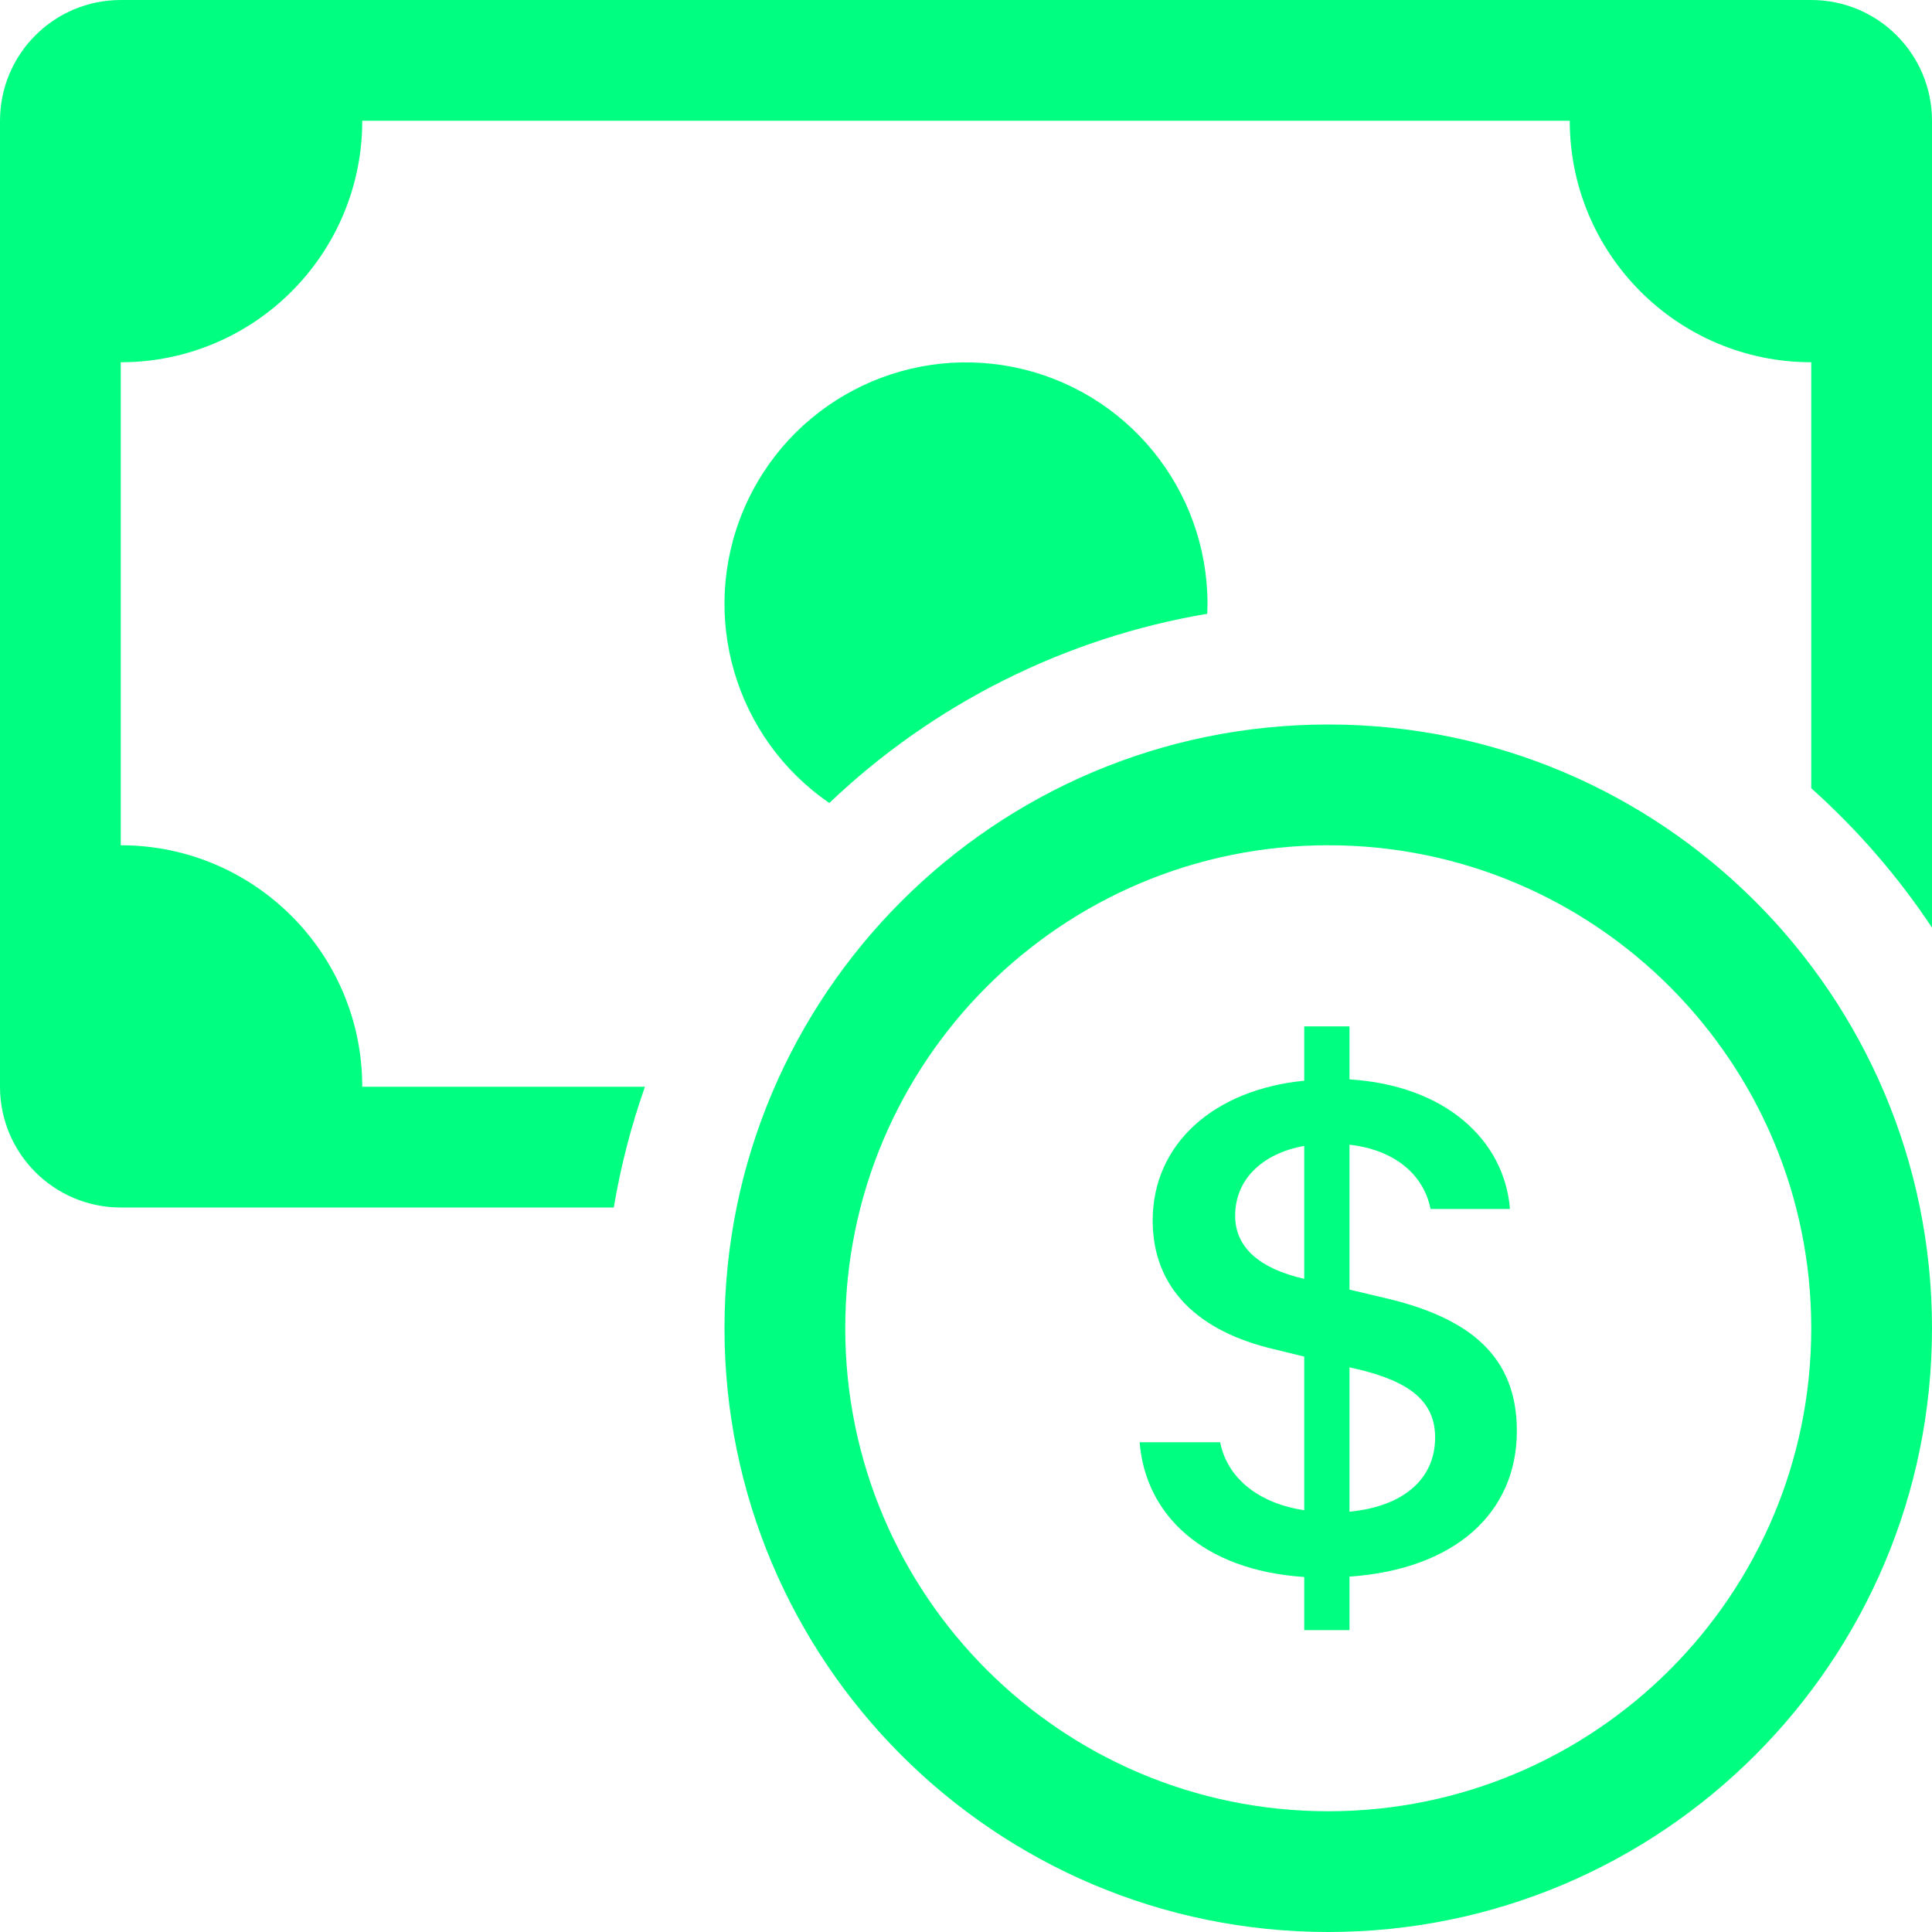
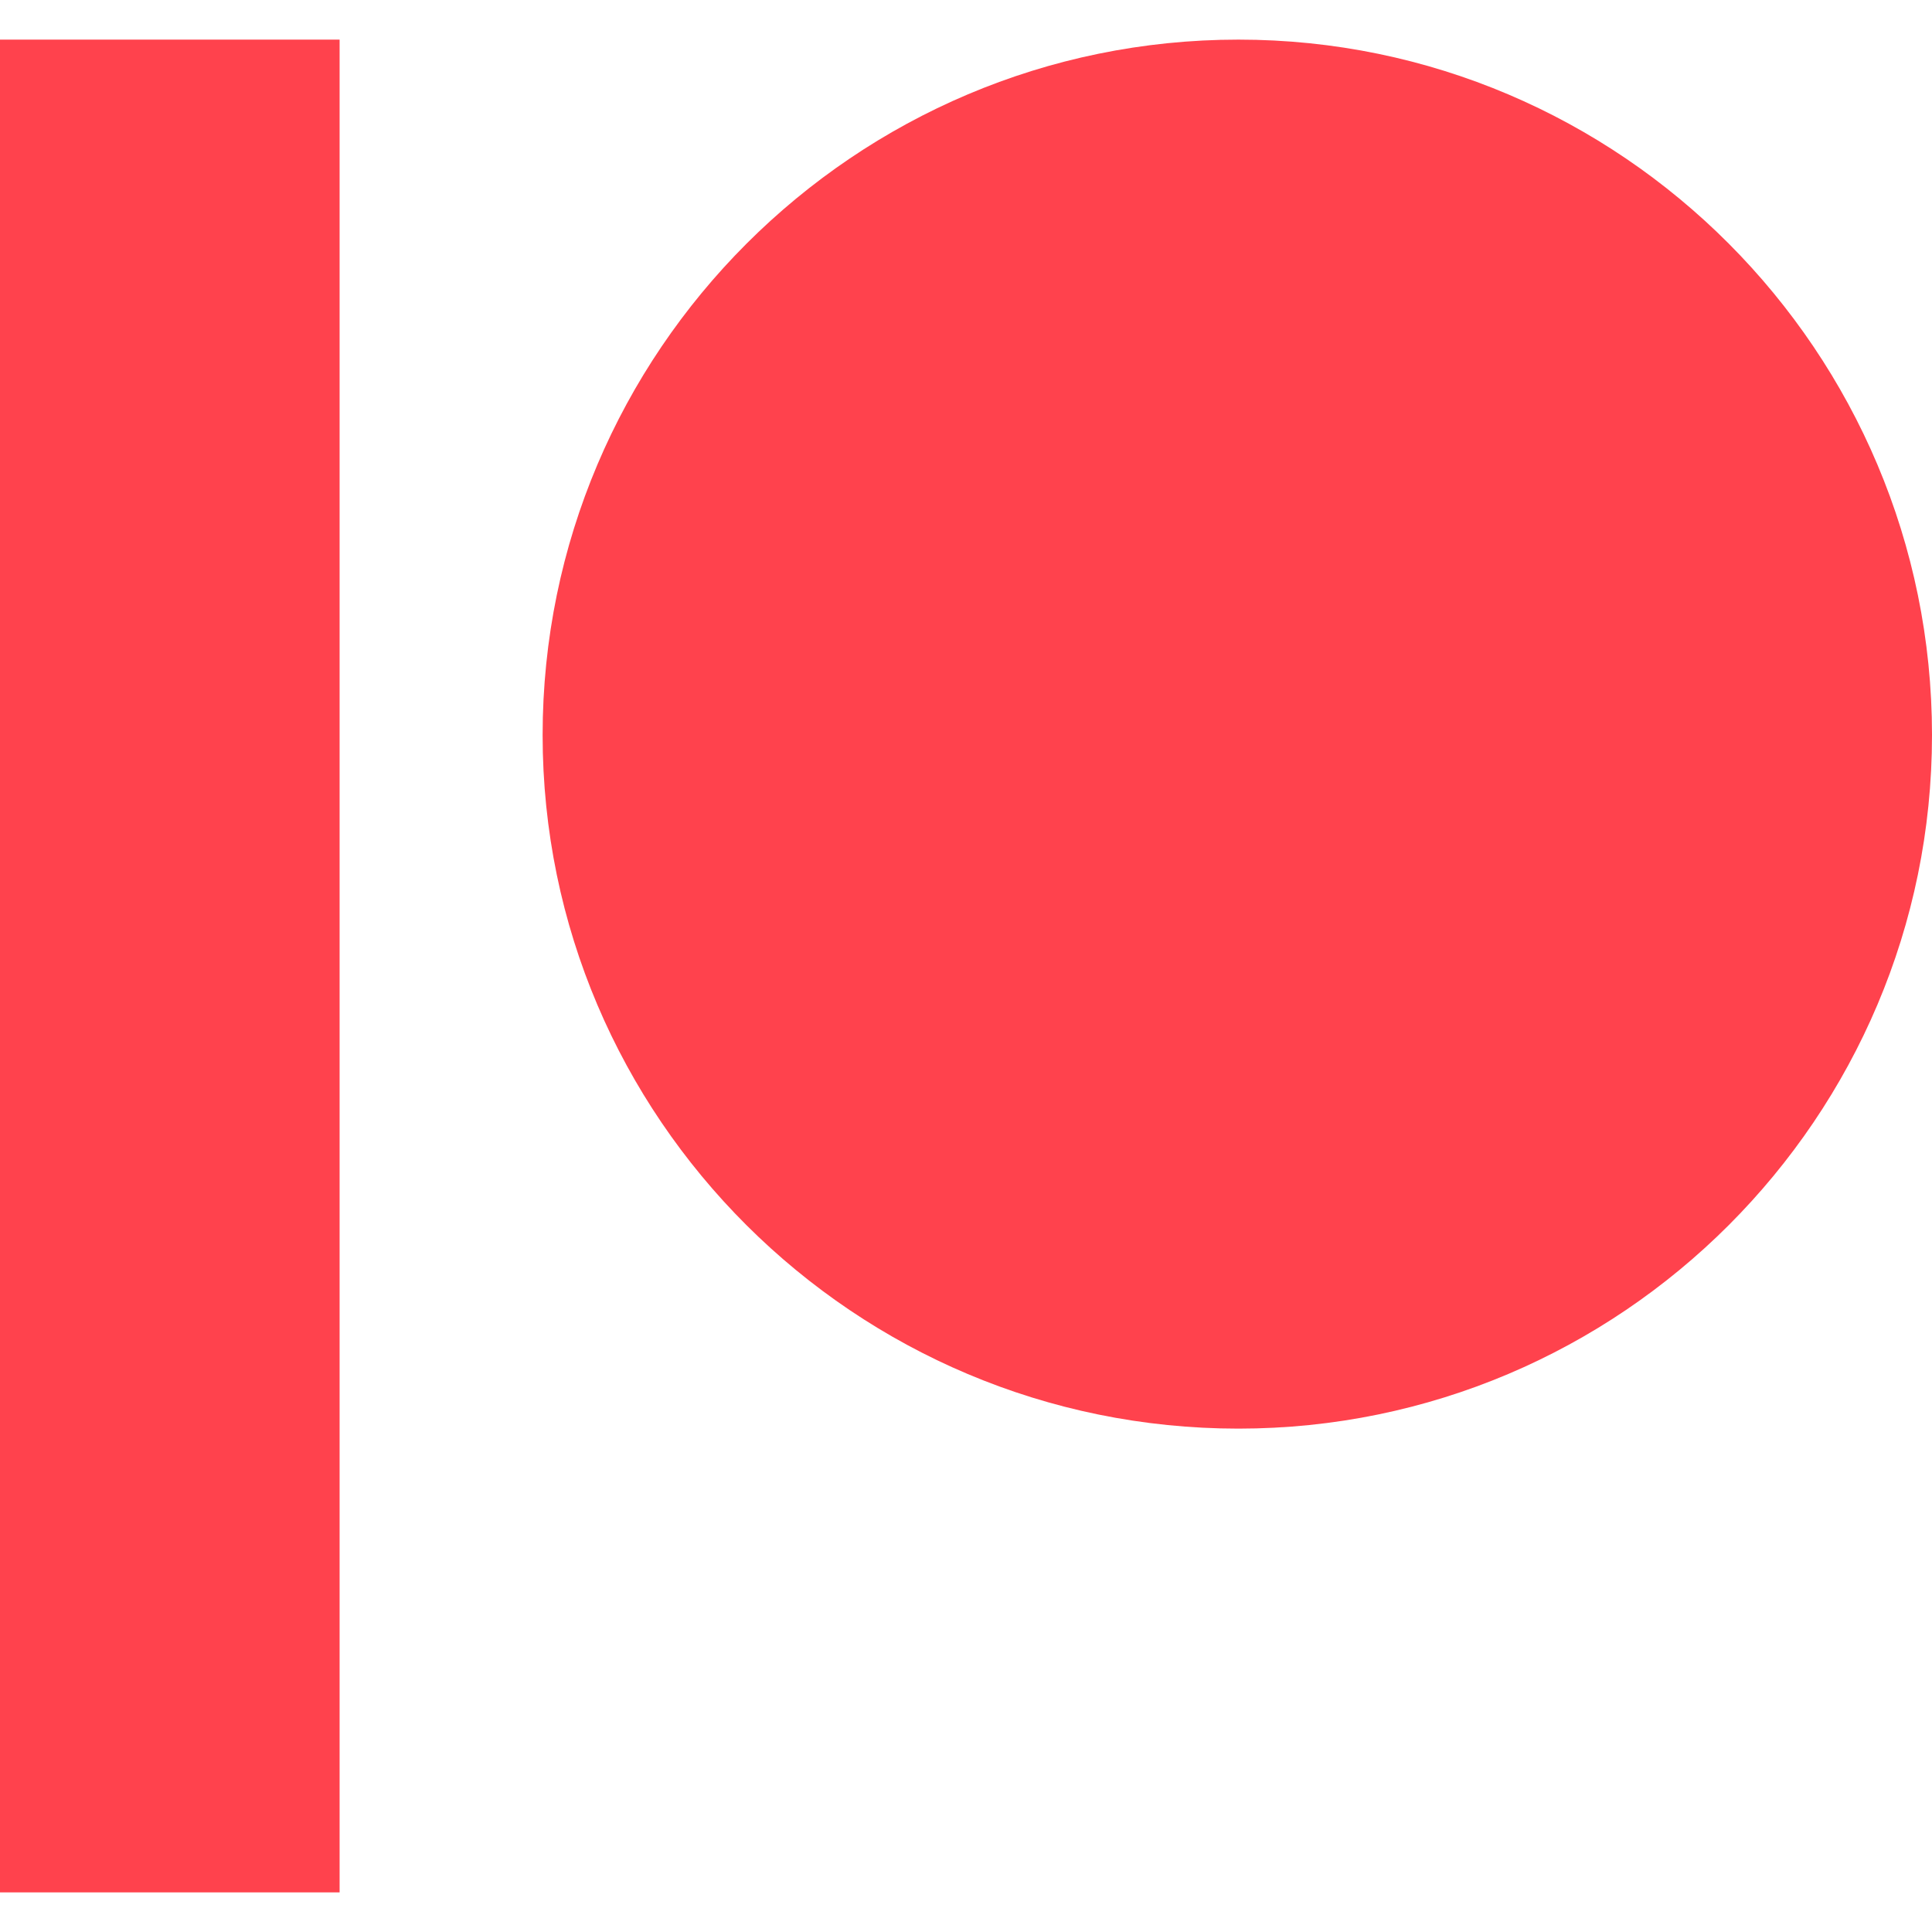
- <svg xmlns="http://www.w3.org/2000/svg" width="17" height="17" fill="#00FF80" class="bi bi-cash-coin" viewBox="0 0 16 16">
-   <path fill-rule="evenodd" d="M11 15a4 4 0 1 0 0-8 4 4 0 0 0 0 8zm5-4a5 5 0 1 1-10 0 5 5 0 0 1 10 0z" />
-   <path d="M9.438 11.944c.047.596.518 1.06 1.363 1.116v.44h.375v-.443c.875-.061 1.386-.529 1.386-1.207 0-.618-.39-.936-1.09-1.1l-.296-.07v-1.2c.376.043.614.248.671.532h.658c-.047-.575-.54-1.024-1.329-1.073V8.5h-.375v.45c-.747.073-1.255.522-1.255 1.158 0 .562.378.92 1.007 1.066l.248.061v1.272c-.384-.058-.639-.27-.696-.563h-.668zm1.36-1.354c-.369-.085-.569-.26-.569-.522 0-.294.216-.514.572-.578v1.1h-.003zm.432.746c.449.104.655.272.655.569 0 .339-.257.571-.709.614v-1.195l.054.012z" />
-   <path d="M1 0a1 1 0 0 0-1 1v8a1 1 0 0 0 1 1h4.083c.058-.344.145-.678.258-1H3a2 2 0 0 0-2-2V3a2 2 0 0 0 2-2h10a2 2 0 0 0 2 2v3.528c.38.34.717.728 1 1.154V1a1 1 0 0 0-1-1H1z" />
-   <path d="M9.998 5.083 10 5a2 2 0 1 0-3.132 1.65 5.982 5.982 0 0 1 3.13-1.567z" />
+ <svg xmlns="http://www.w3.org/2000/svg" aria-hidden="true" focusable="false" widht="17" height="17" data-prefix="fab" data-icon="patreon" role="img" viewBox="0 0 512 512" class="svg-inline--fa fa-patreon fa-w-16 fa-5x">
+   <path fill="#FF424D" d="M512 194.8c0 101.3-82.4 183.8-183.8 183.8-101.7 0-184.4-82.4-184.4-183.8 0-101.6 82.7-184.3 184.4-184.3C429.6 10.5 512 93.2 512 194.8zM0 501.5h90v-491H0v491z" class="" />
</svg>
